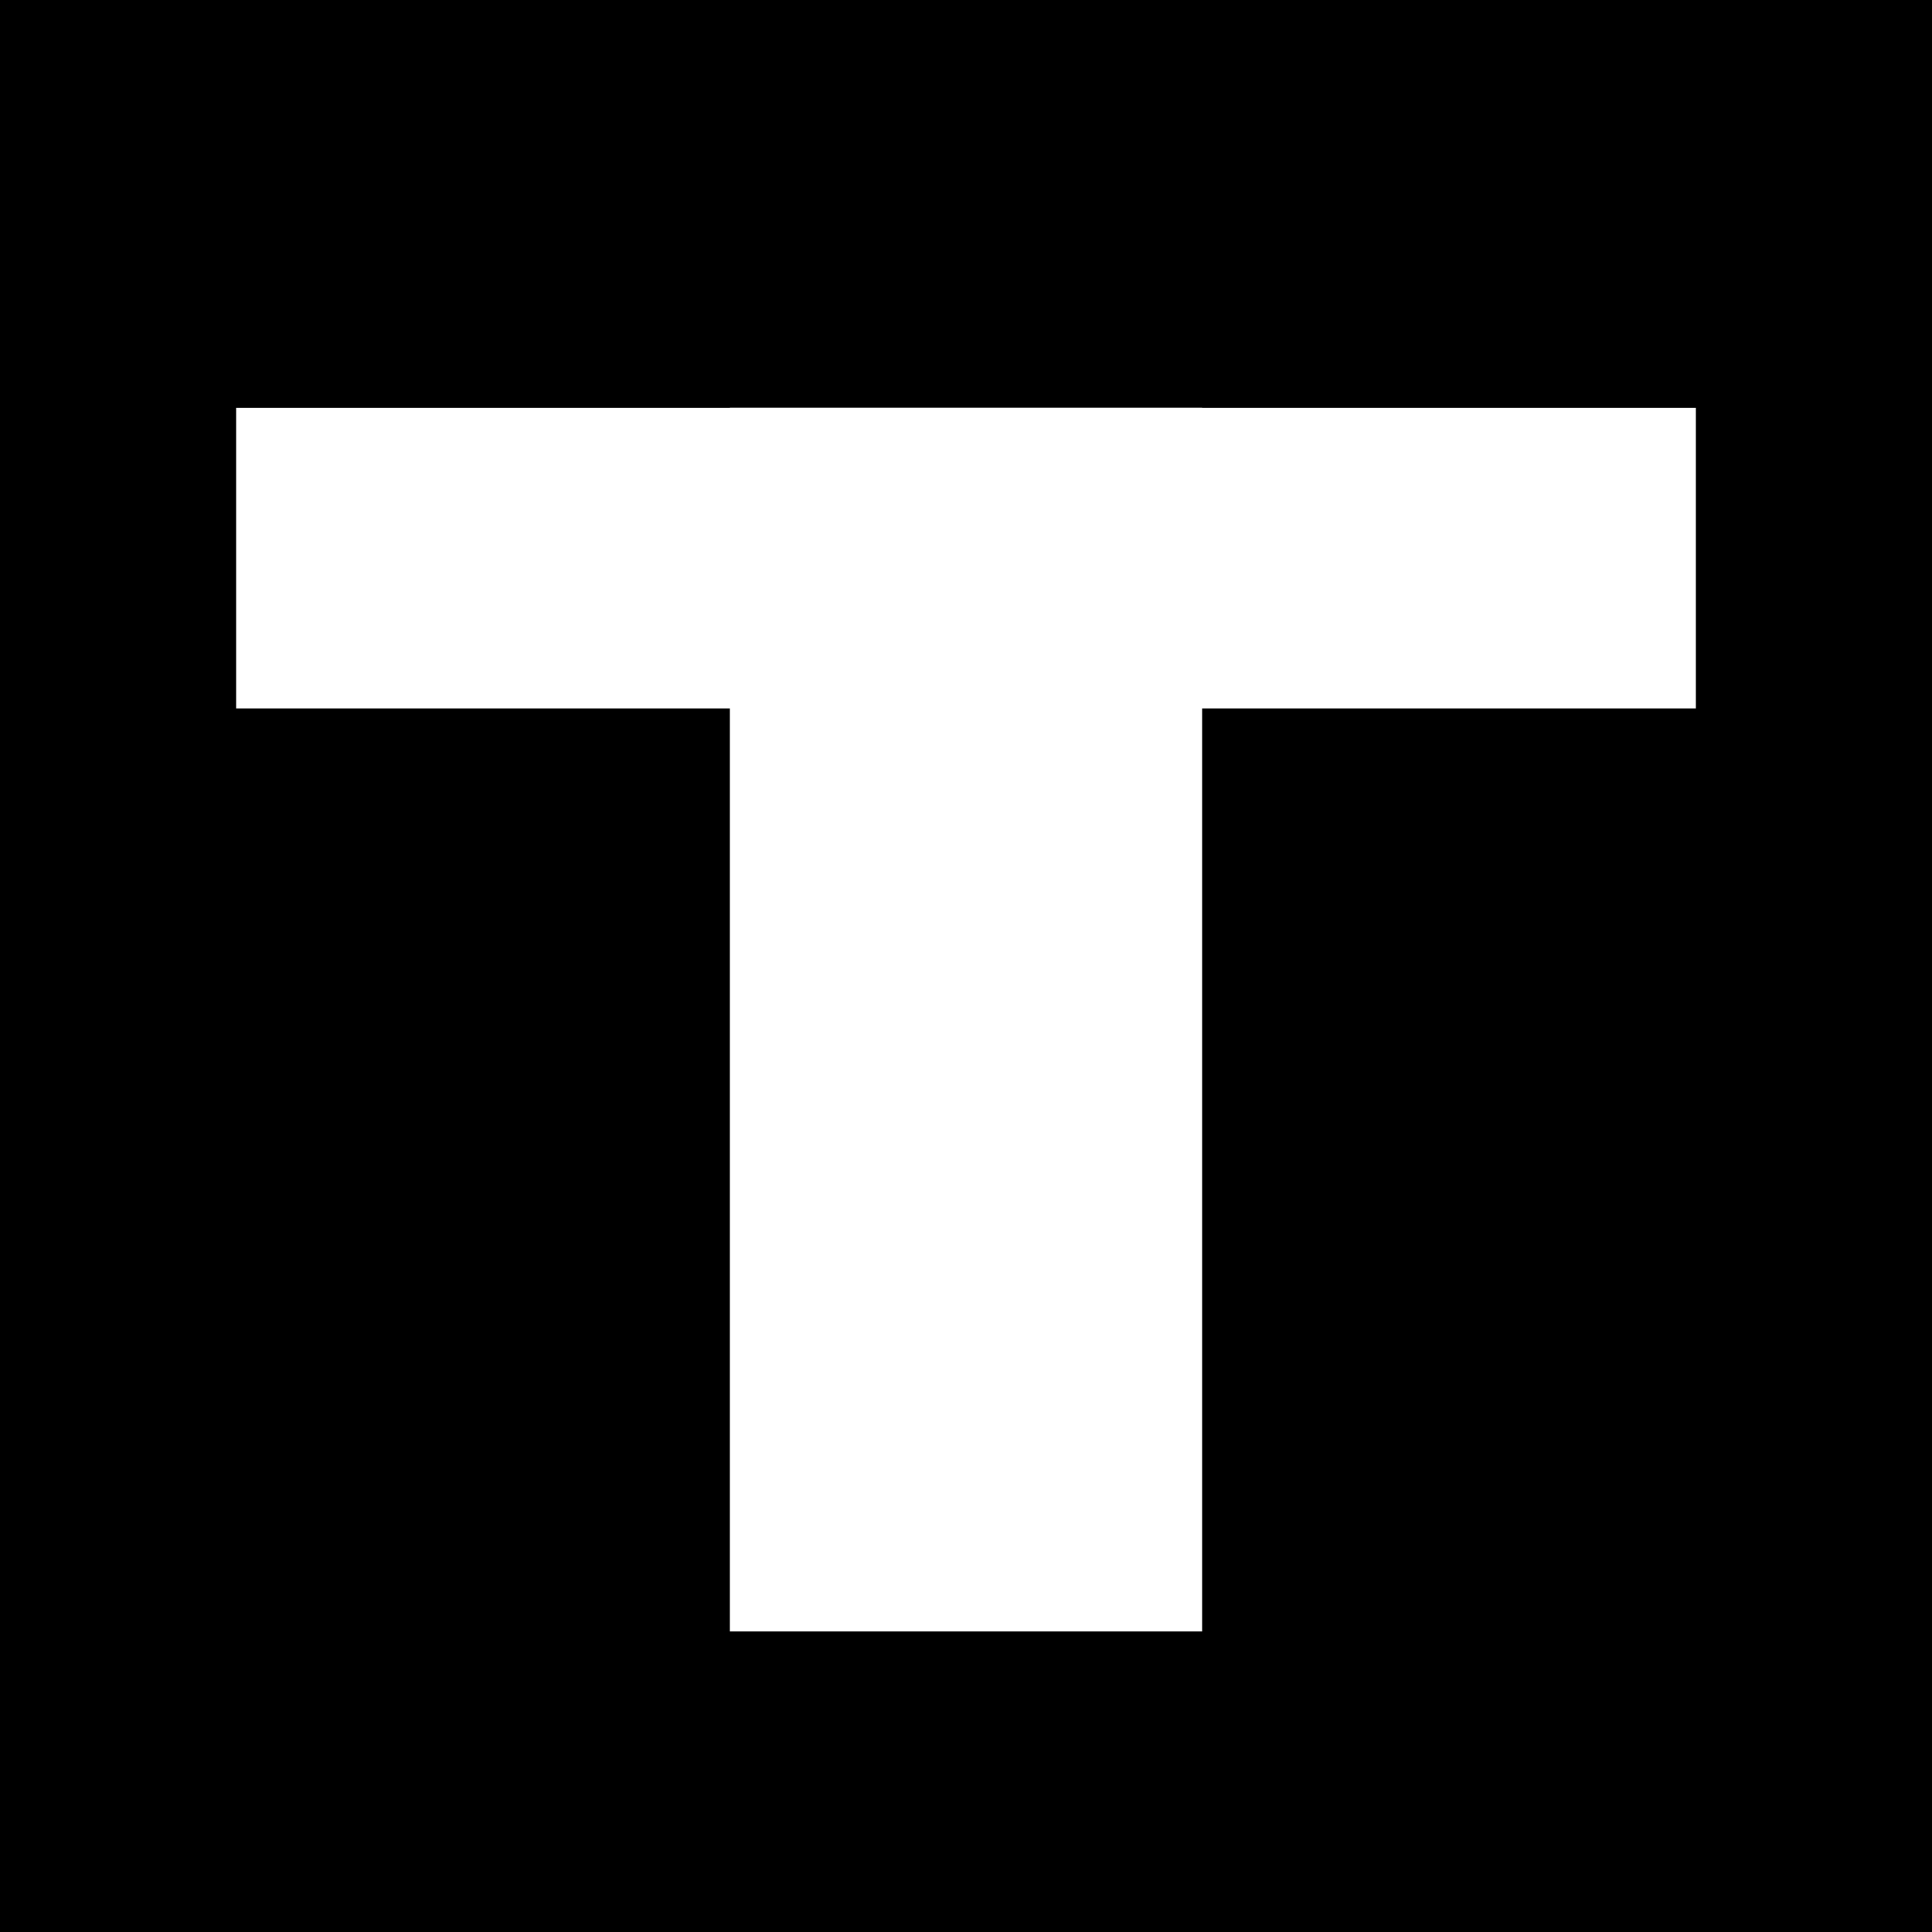
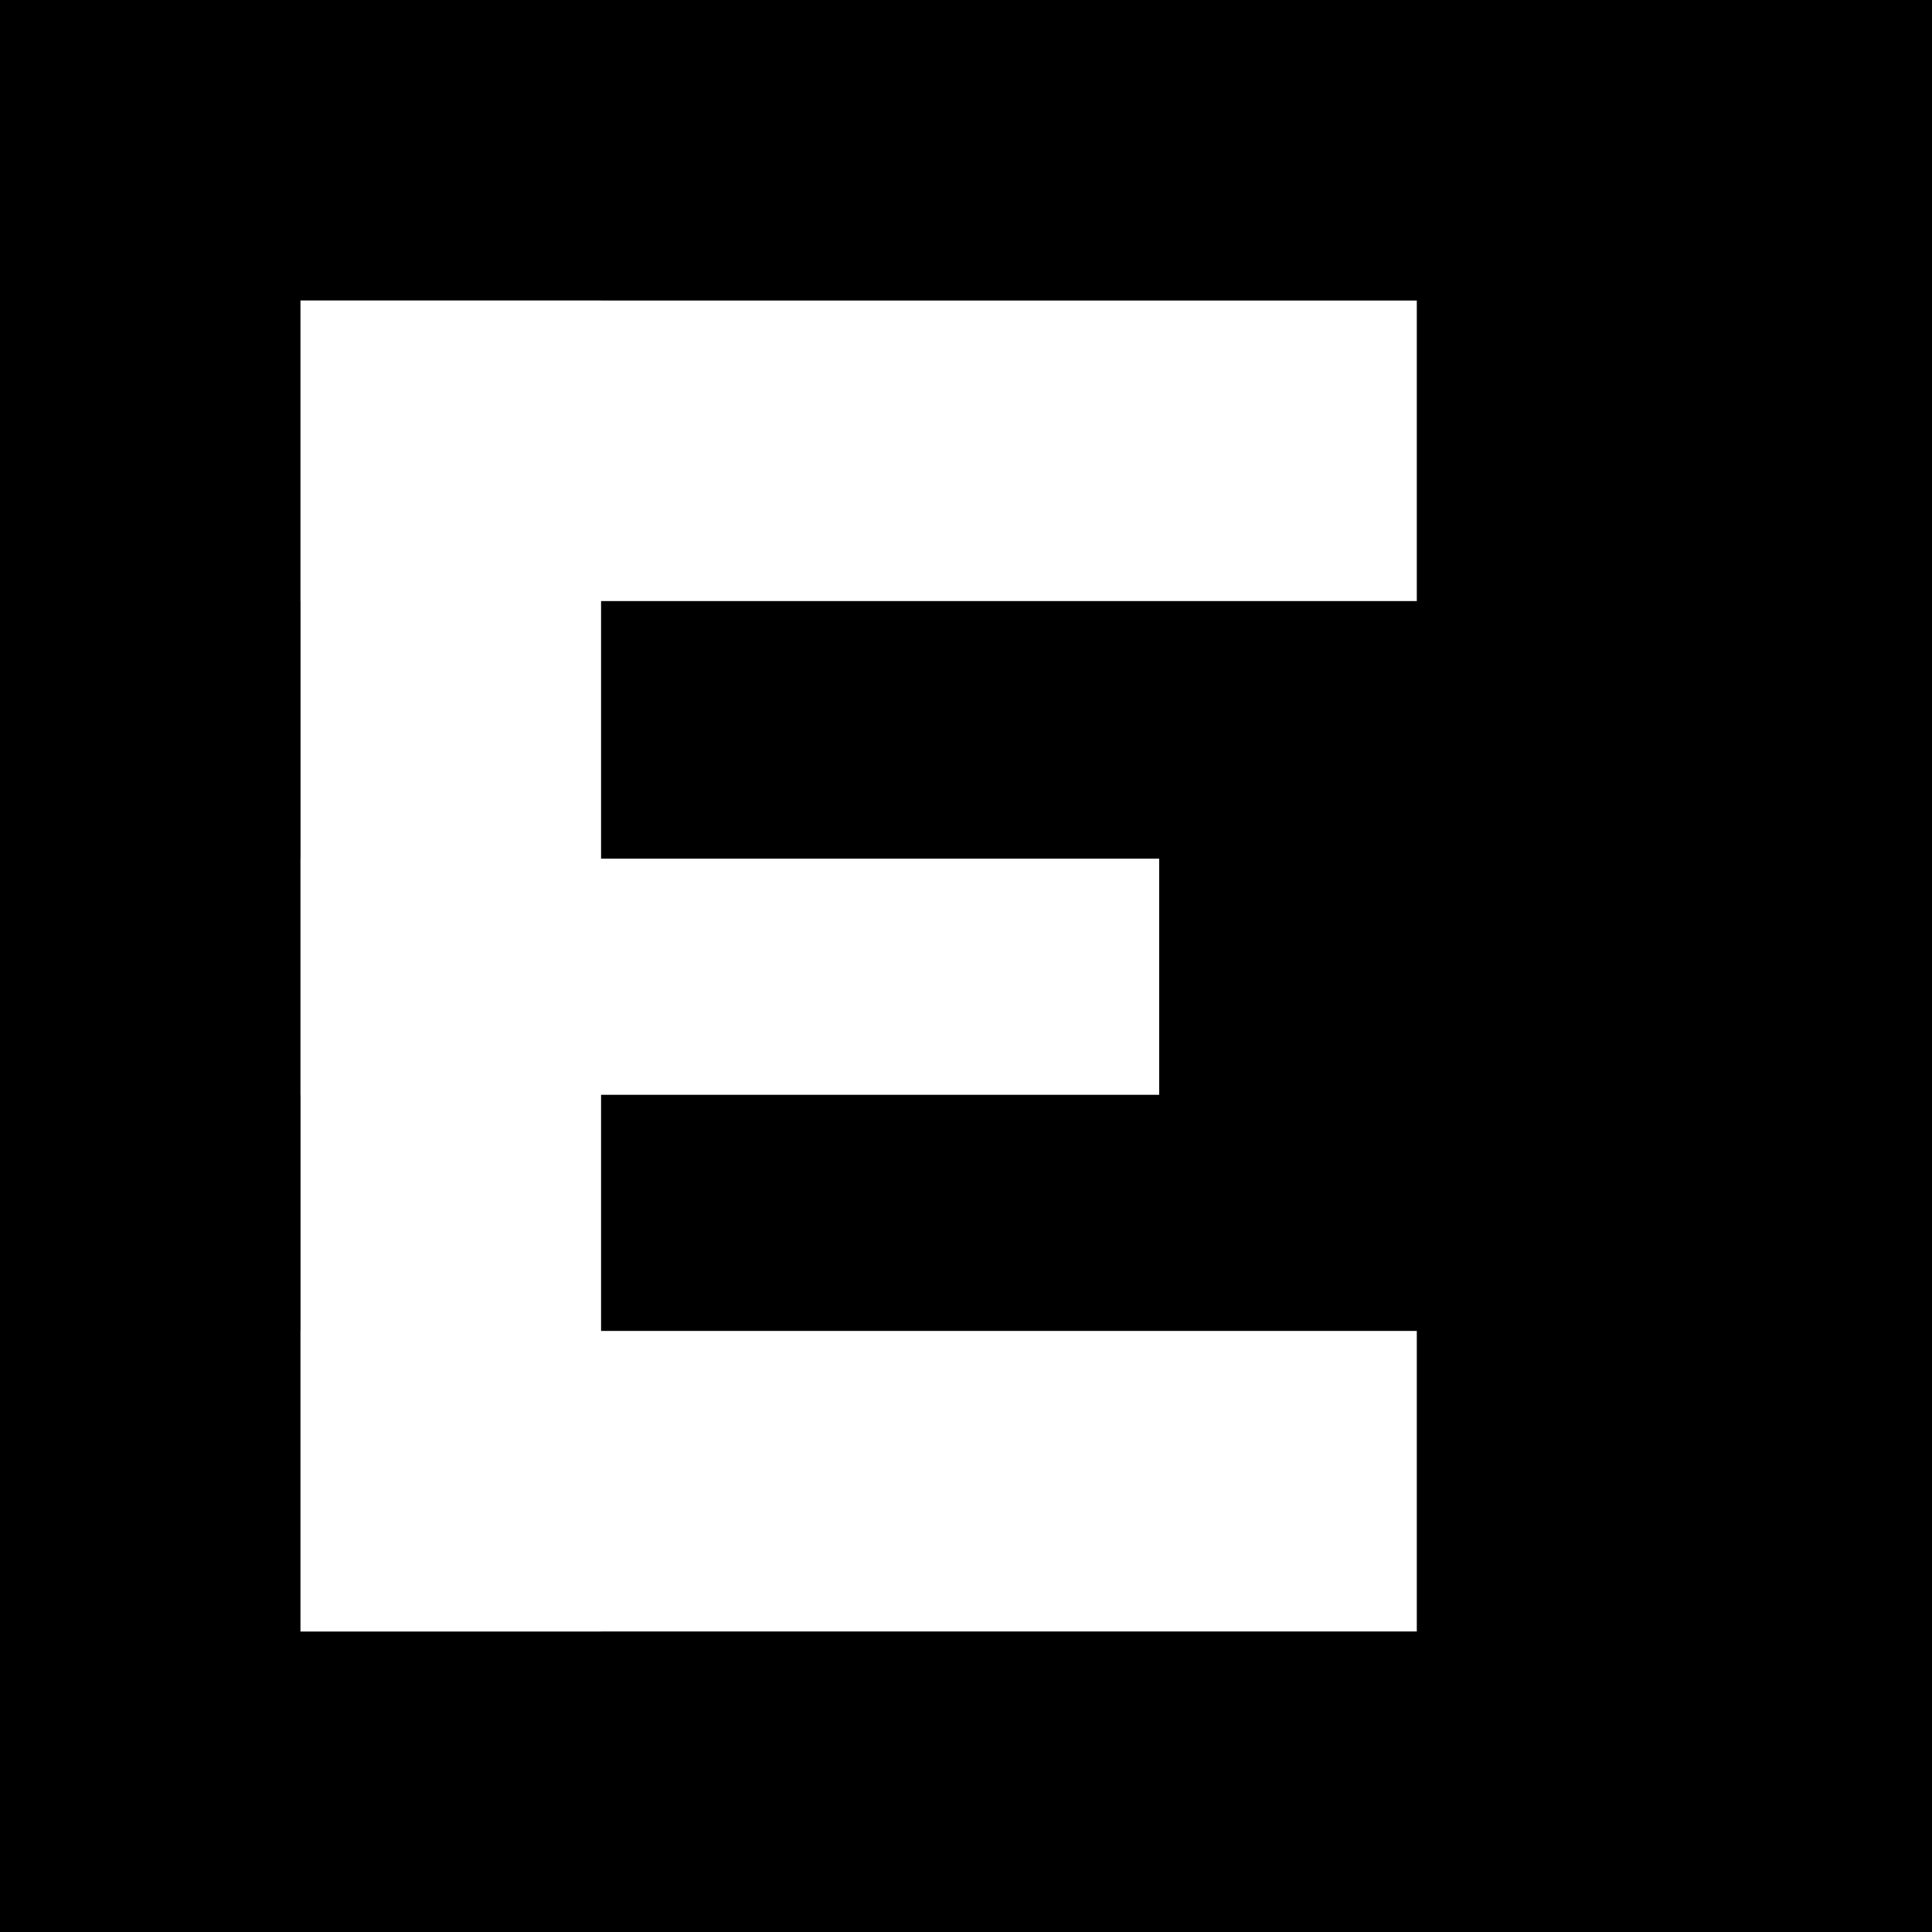
<svg xmlns="http://www.w3.org/2000/svg" viewBox="0 0 180 180">
  <rect width="180" height="180" fill="#000" />
-   <rect x="22" y="38" width="136" height="28" fill="#fff" />
-   <rect x="68" y="38" width="44" height="114" fill="#fff" />
+   <rect x="28" y="28" width="28" height="124" fill="#fff" />
+   <rect x="28" y="28" width="104" height="28" fill="#fff" />
+   <rect x="28" y="80" width="80" height="22" fill="#fff" />
+   <rect x="28" y="124" width="104" height="28" fill="#fff" />
</svg>
